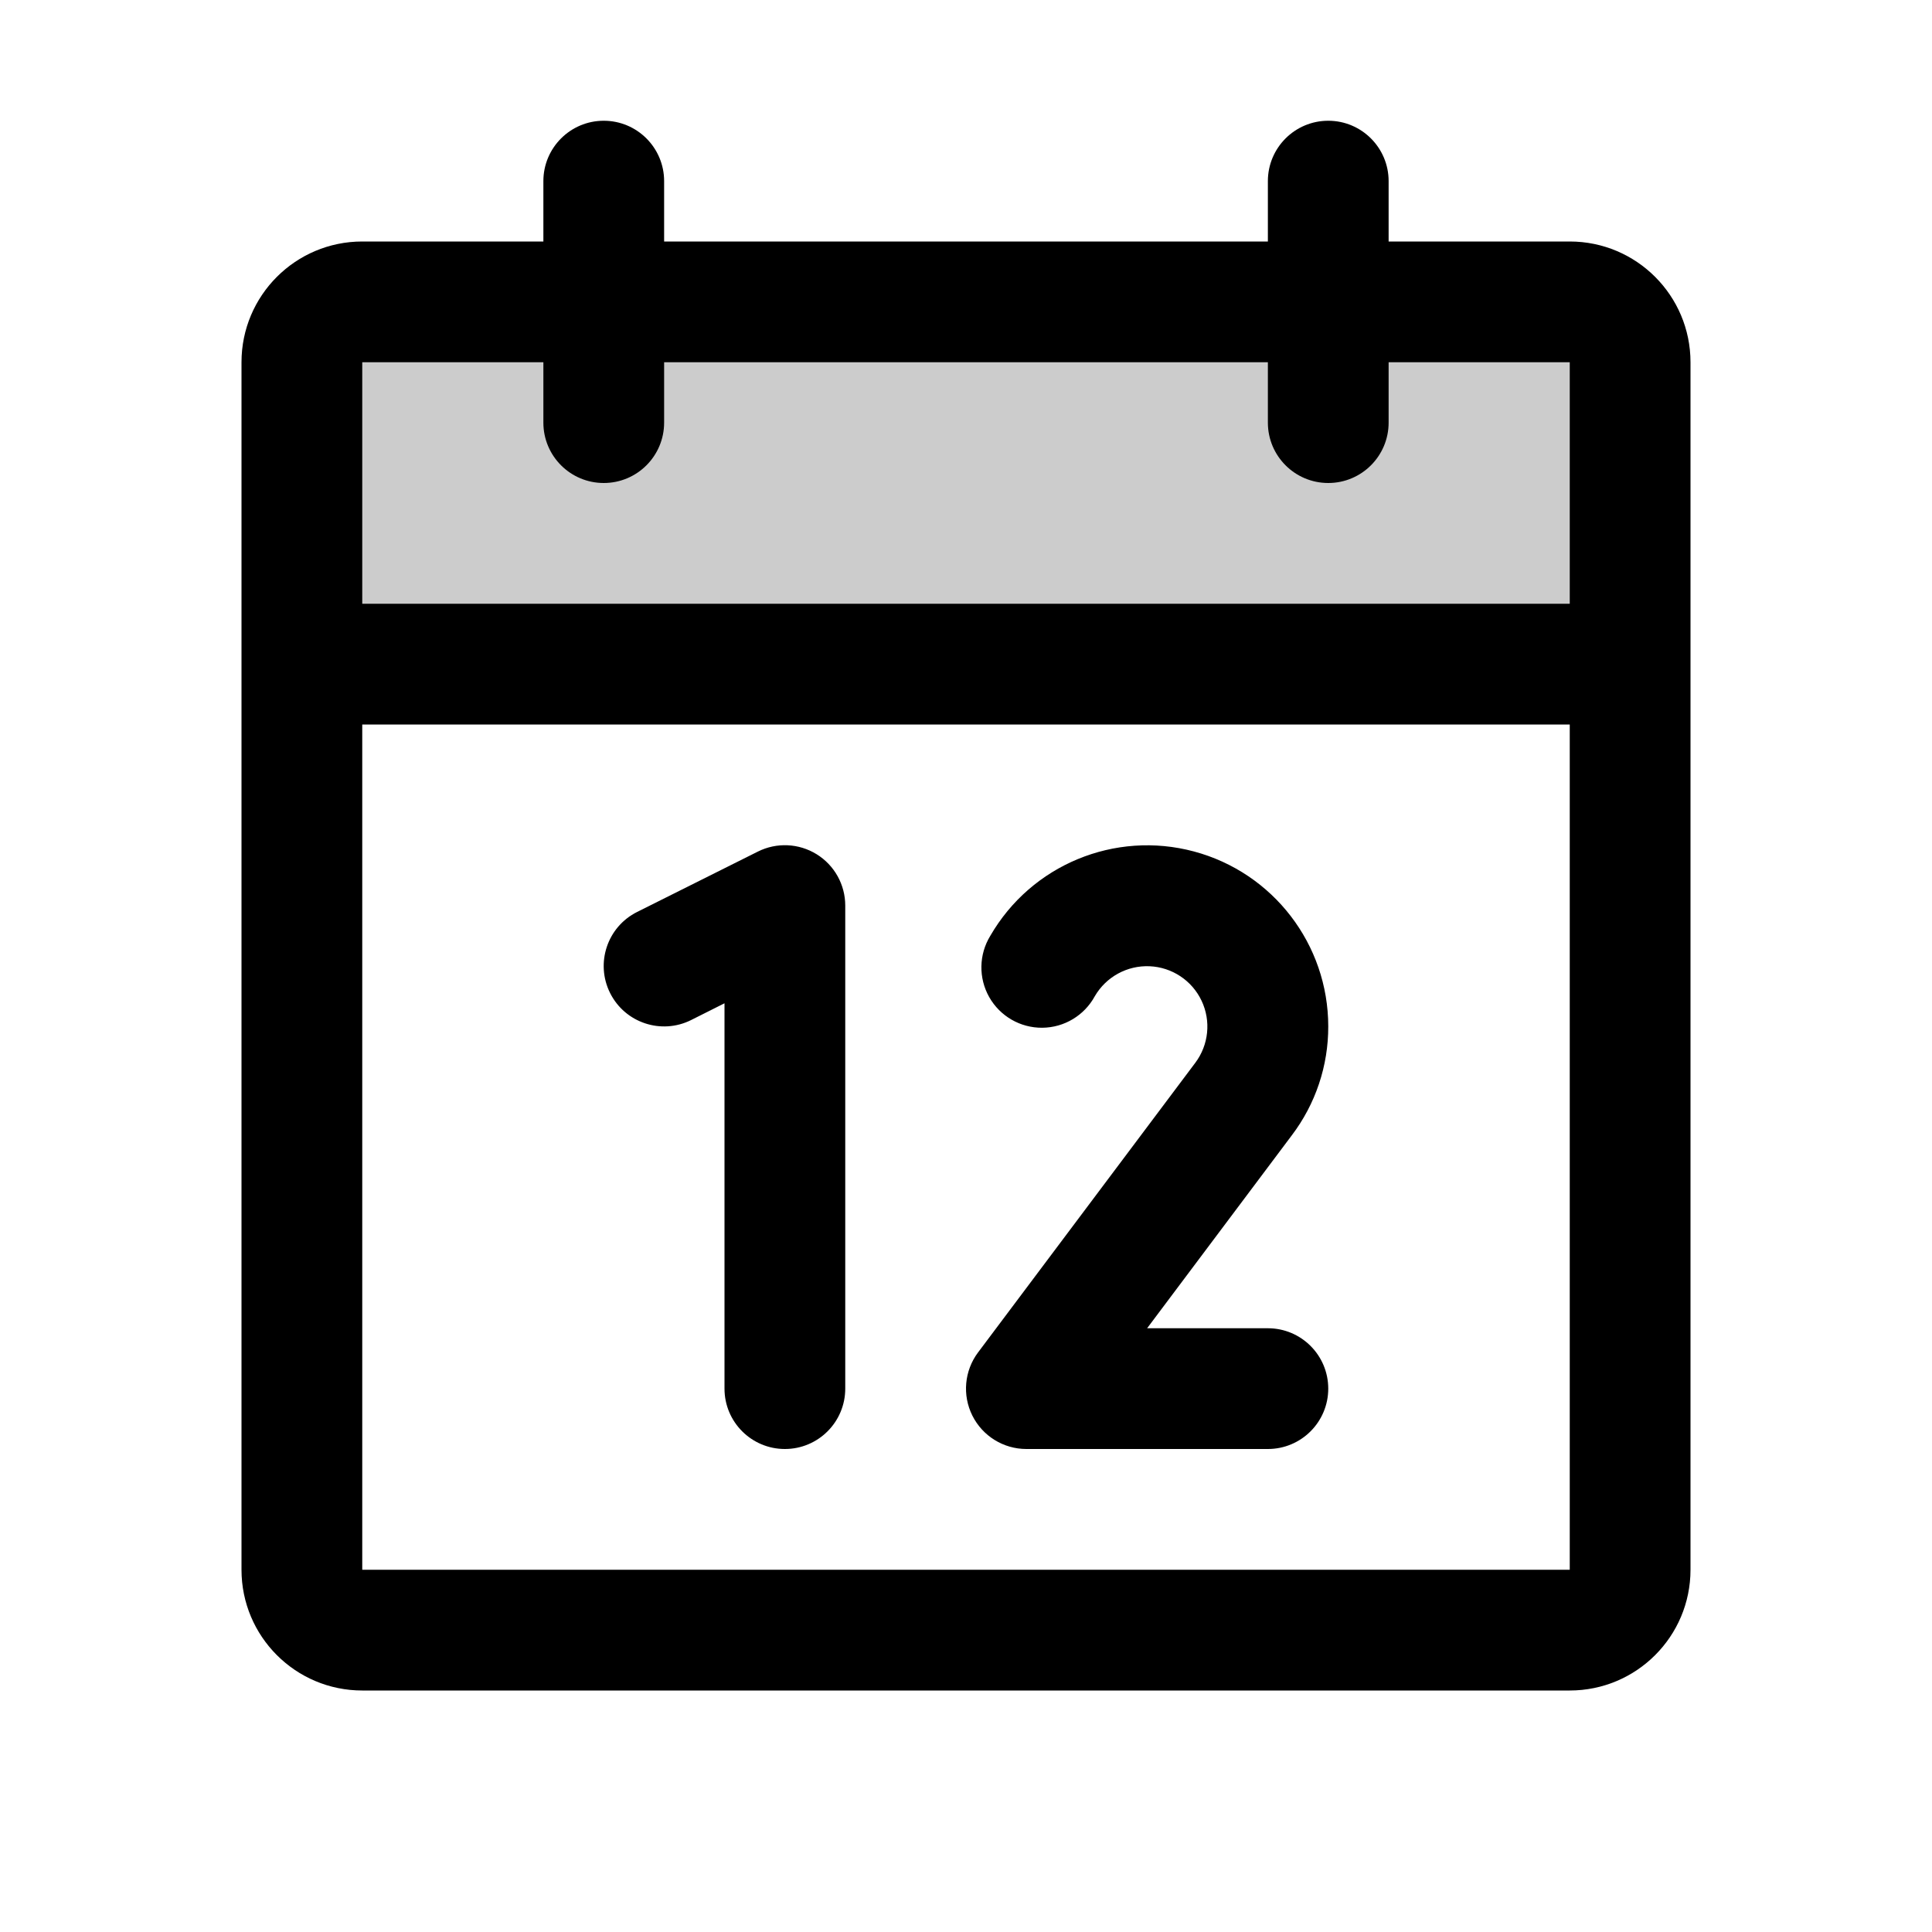
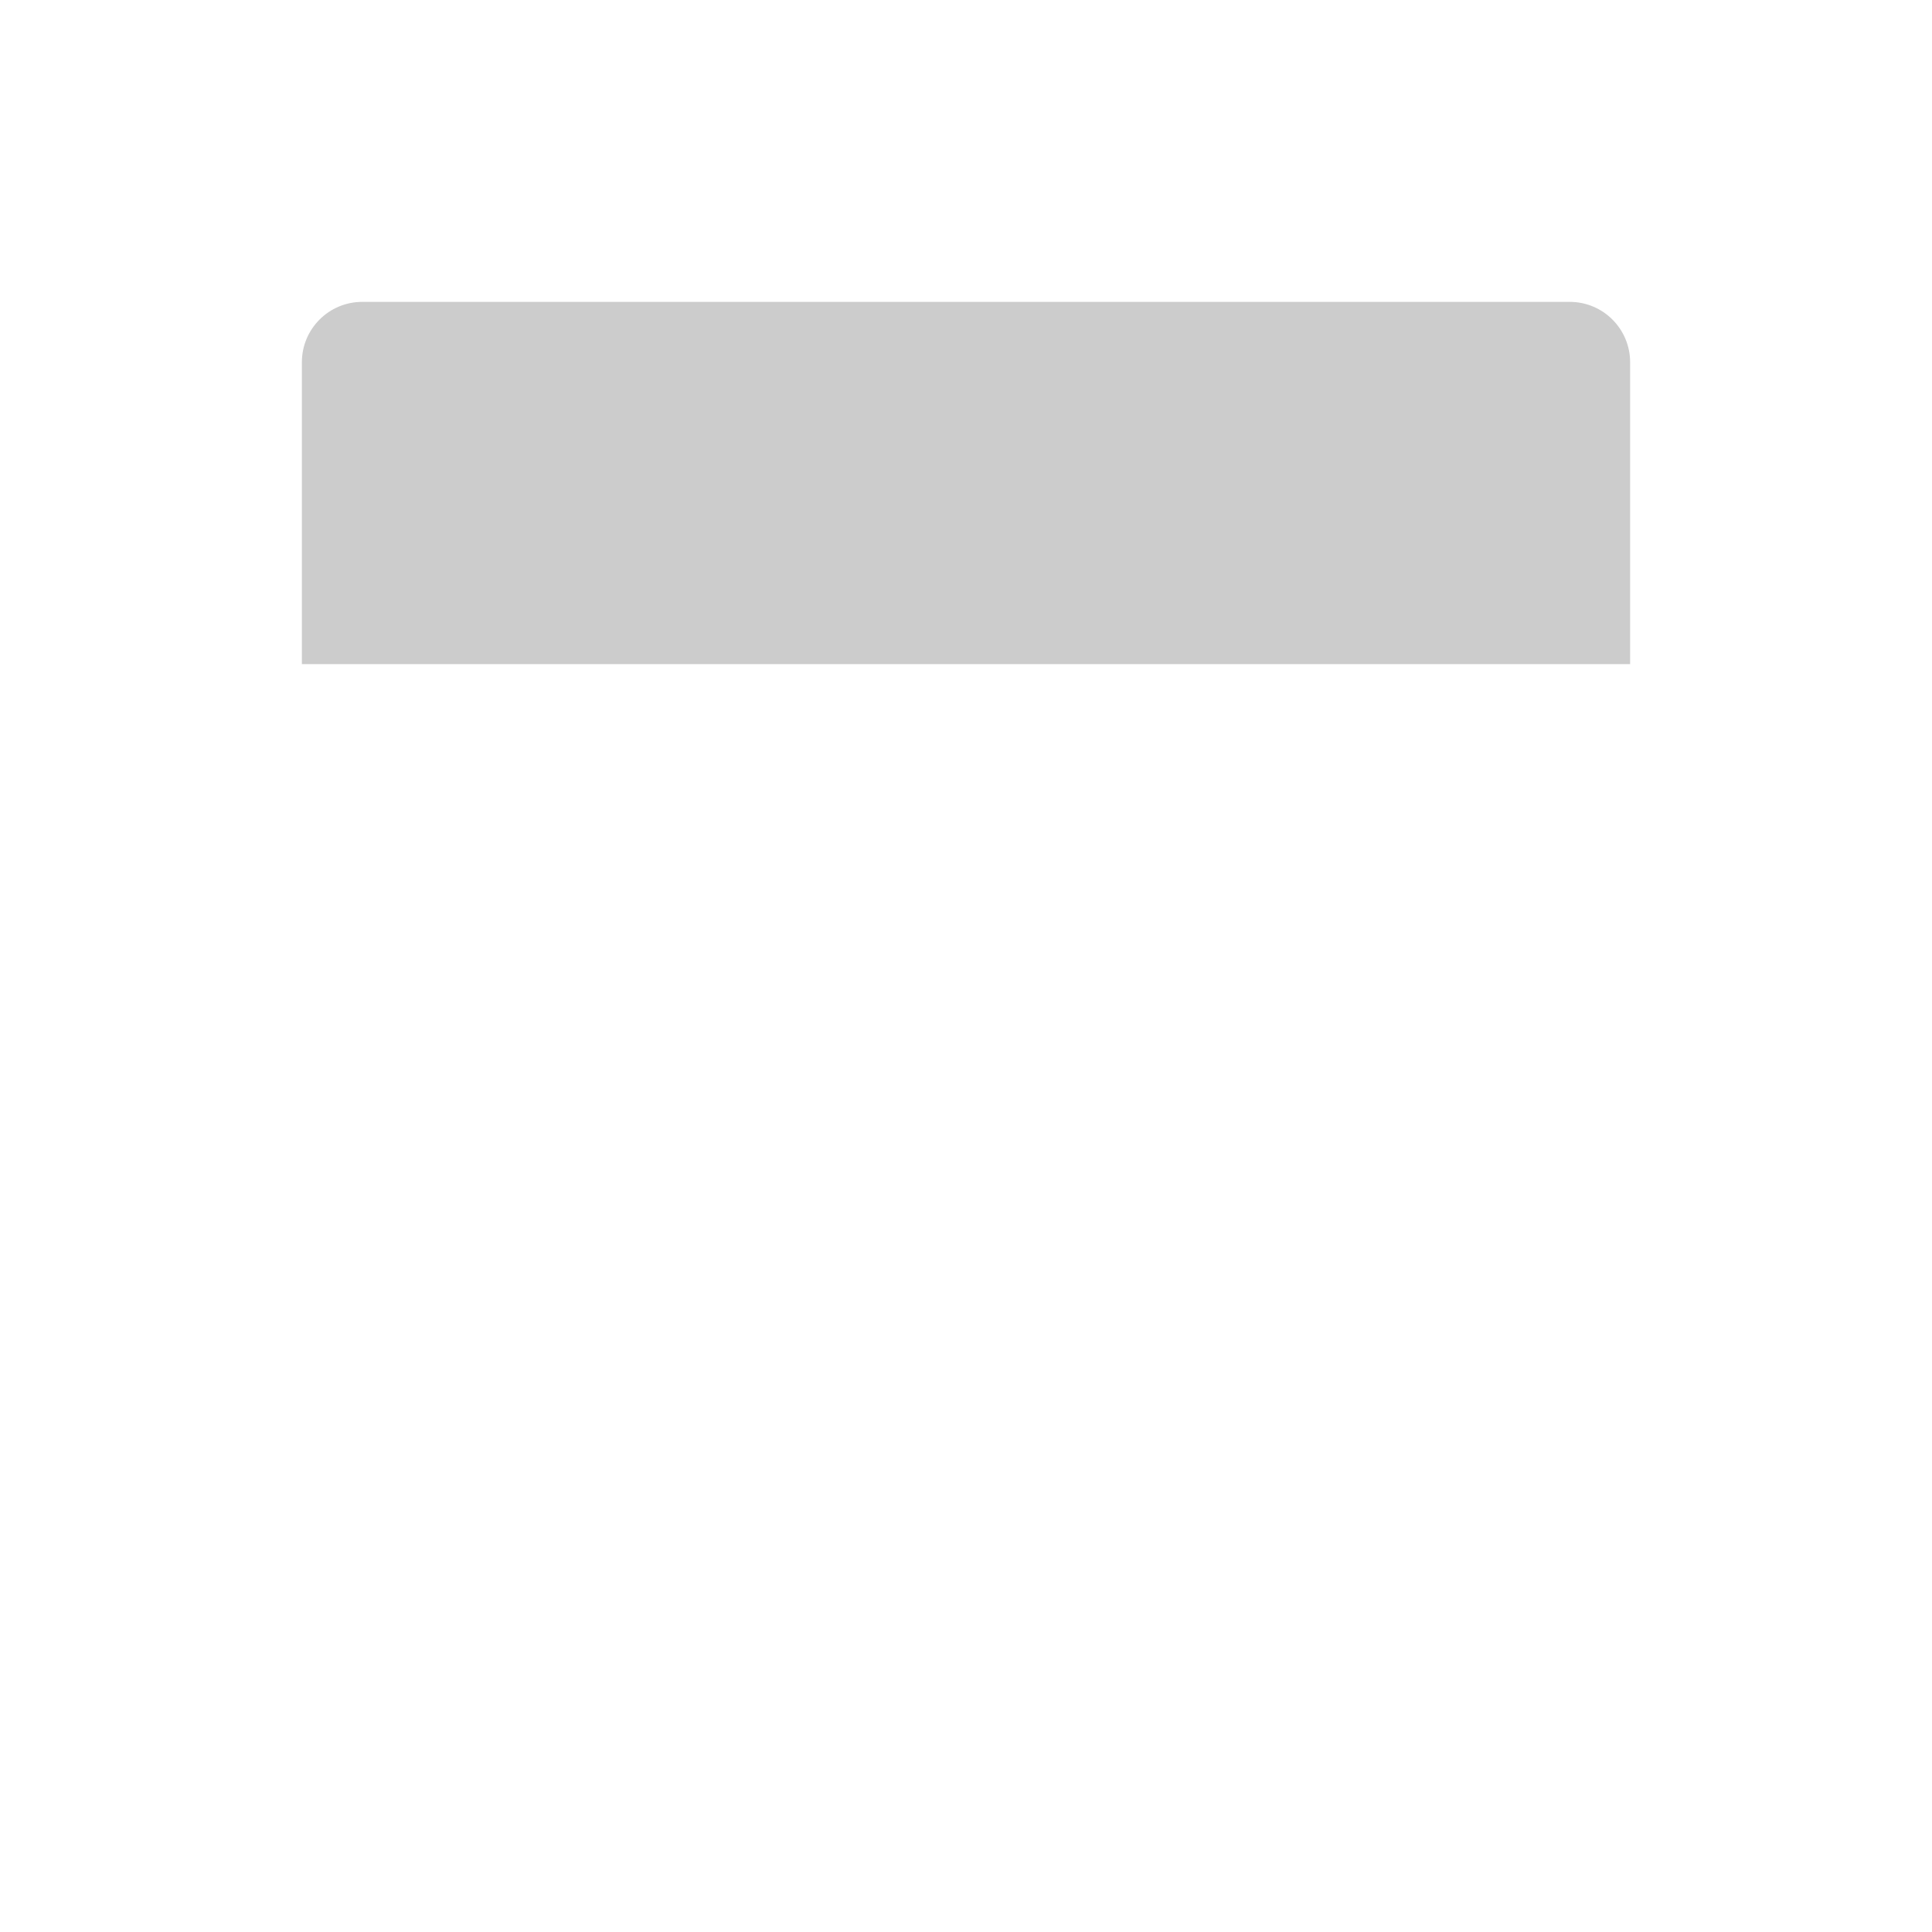
- <svg xmlns="http://www.w3.org/2000/svg" viewBox="0 0 256 256" fill="currentColor">
-   <path d="M216,48V88H40V48a8,8,0,0,1,8-8H208A8,8,0,0,1,216,48Z" opacity="0.2" />
-   <path d="M208,32H184V24a8,8,0,0,0-16,0v8H88V24a8,8,0,0,0-16,0v8H48A16,16,0,0,0,32,48V208a16,16,0,0,0,16,16H208a16,16,0,0,0,16-16V48A16,16,0,0,0,208,32ZM72,48v8a8,8,0,0,0,16,0V48h80v8a8,8,0,0,0,16,0V48h24V80H48V48ZM208,208H48V96H208V208Zm-96-88v64a8,8,0,0,1-16,0V132.94l-4.42,2.22a8,8,0,0,1-7.16-14.32l16-8A8,8,0,0,1,112,120Zm59.16,30.45L152,176h16a8,8,0,0,1,0,16H136a8,8,0,0,1-6.4-12.8l28.78-38.37A8,8,0,1,0,145.07,132a8,8,0,1,1-13.85-8A24,24,0,0,1,176,136,23.76,23.76,0,0,1,171.16,150.45Z" />
+ <svg xmlns="http://www.w3.org/2000/svg" viewBox="0 0 256 256" style="">
+   <path width="256" height="256" fill="none" d="M0 0 L256 0 L256 256 L0 256 Z" class="lfoBNCXF_0" />
+   <path d="M40,88H216V48a8,8,0,0,0-8-8H48a8,8,0,0,0-8,8Z" opacity="0.2" class="lfoBNCXF_1" />
+   <path width="176" height="176" fill="none" stroke="currentColor" stroke-linecap="round" stroke-linejoin="round" stroke-width="16" d="M 48,40 L 208,40 A 8,8,0,0,1,216,48 L 216,208 A 8,8,0,0,1,208,216 L 48,216 A 8,8,0,0,1,40,208 L 40,48 A 8,8,0,0,1,48,40" class="lfoBNCXF_2" />
+   <path fill="none" stroke="currentColor" stroke-linecap="round" stroke-linejoin="round" stroke-width="16" d="M176,24L176,56" class="lfoBNCXF_3" />
+   <path fill="none" stroke="currentColor" stroke-linecap="round" stroke-linejoin="round" stroke-width="16" d="M80,24L80,56" class="lfoBNCXF_4" />
+   <path fill="none" stroke="currentColor" stroke-linecap="round" stroke-linejoin="round" stroke-width="16" d="M40,88L216,88" class="lfoBNCXF_5" />
+   <path fill="none" stroke="currentColor" stroke-linecap="round" stroke-linejoin="round" stroke-width="16" d="M88,128L104,120L104,184" class="lfoBNCXF_6" />
+   <path d="M138.14,128a16,16,0,1,1,26.64,17.63L136,184h32" fill="none" stroke="currentColor" stroke-linecap="round" stroke-linejoin="round" stroke-width="16" class="lfoBNCXF_7" />
+   <style data-made-with="vivus-instant">.lfoBNCXF_0{stroke-dasharray:1024 1026;stroke-dashoffset:1025;animation:lfoBNCXF_draw_0 7200ms linear 0ms infinite,lfoBNCXF_fade 7200ms linear 0ms infinite;}.lfoBNCXF_1{stroke-dasharray:442 444;stroke-dashoffset:443;animation:lfoBNCXF_draw_1 7200ms linear 0ms infinite,lfoBNCXF_fade 7200ms linear 0ms infinite;}.lfoBNCXF_2{stroke-dasharray:691 693;stroke-dashoffset:692;animation:lfoBNCXF_draw_2 7200ms linear 0ms infinite,lfoBNCXF_fade 7200ms linear 0ms infinite;}.lfoBNCXF_3{stroke-dasharray:32 34;stroke-dashoffset:33;animation:lfoBNCXF_draw_3 7200ms linear 0ms infinite,lfoBNCXF_fade 7200ms linear 0ms infinite;}.lfoBNCXF_4{stroke-dasharray:32 34;stroke-dashoffset:33;animation:lfoBNCXF_draw_4 7200ms linear 0ms infinite,lfoBNCXF_fade 7200ms linear 0ms infinite;}.lfoBNCXF_5{stroke-dasharray:176 178;stroke-dashoffset:177;animation:lfoBNCXF_draw_5 7200ms linear 0ms infinite,lfoBNCXF_fade 7200ms linear 0ms infinite;}.lfoBNCXF_6{stroke-dasharray:82 84;stroke-dashoffset:83;animation:lfoBNCXF_draw_6 7200ms linear 0ms infinite,lfoBNCXF_fade 7200ms linear 0ms infinite;}.lfoBNCXF_7{stroke-dasharray:133 135;stroke-dashoffset:134;animation:lfoBNCXF_draw_7 7200ms linear 0ms infinite,lfoBNCXF_fade 7200ms linear 0ms infinite;}@keyframes lfoBNCXF_draw{100%{stroke-dashoffset:0;}}@keyframes lfoBNCXF_fade{0%{stroke-opacity:1;}94.444%{stroke-opacity:1;}100%{stroke-opacity:0;}}@keyframes lfoBNCXF_draw_0{11.111%{stroke-dashoffset: 1025}52.5%{ stroke-dashoffset: 0;}100%{ stroke-dashoffset: 0;}}@keyframes lfoBNCXF_draw_1{11.151%{stroke-dashoffset: 443}52.54%{ stroke-dashoffset: 0;}100%{ stroke-dashoffset: 0;}}@keyframes lfoBNCXF_draw_2{11.19%{stroke-dashoffset: 692}52.579%{ stroke-dashoffset: 0;}100%{ stroke-dashoffset: 0;}}@keyframes lfoBNCXF_draw_3{11.23%{stroke-dashoffset: 33}52.619%{ stroke-dashoffset: 0;}100%{ stroke-dashoffset: 0;}}@keyframes lfoBNCXF_draw_4{11.27%{stroke-dashoffset: 33}52.659%{ stroke-dashoffset: 0;}100%{ stroke-dashoffset: 0;}}@keyframes lfoBNCXF_draw_5{11.31%{stroke-dashoffset: 177}52.698%{ stroke-dashoffset: 0;}100%{ stroke-dashoffset: 0;}}@keyframes lfoBNCXF_draw_6{11.349%{stroke-dashoffset: 83}52.738%{ stroke-dashoffset: 0;}100%{ stroke-dashoffset: 0;}}@keyframes lfoBNCXF_draw_7{11.389%{stroke-dashoffset: 134}52.778%{ stroke-dashoffset: 0;}100%{ stroke-dashoffset: 0;}}</style>
</svg>
